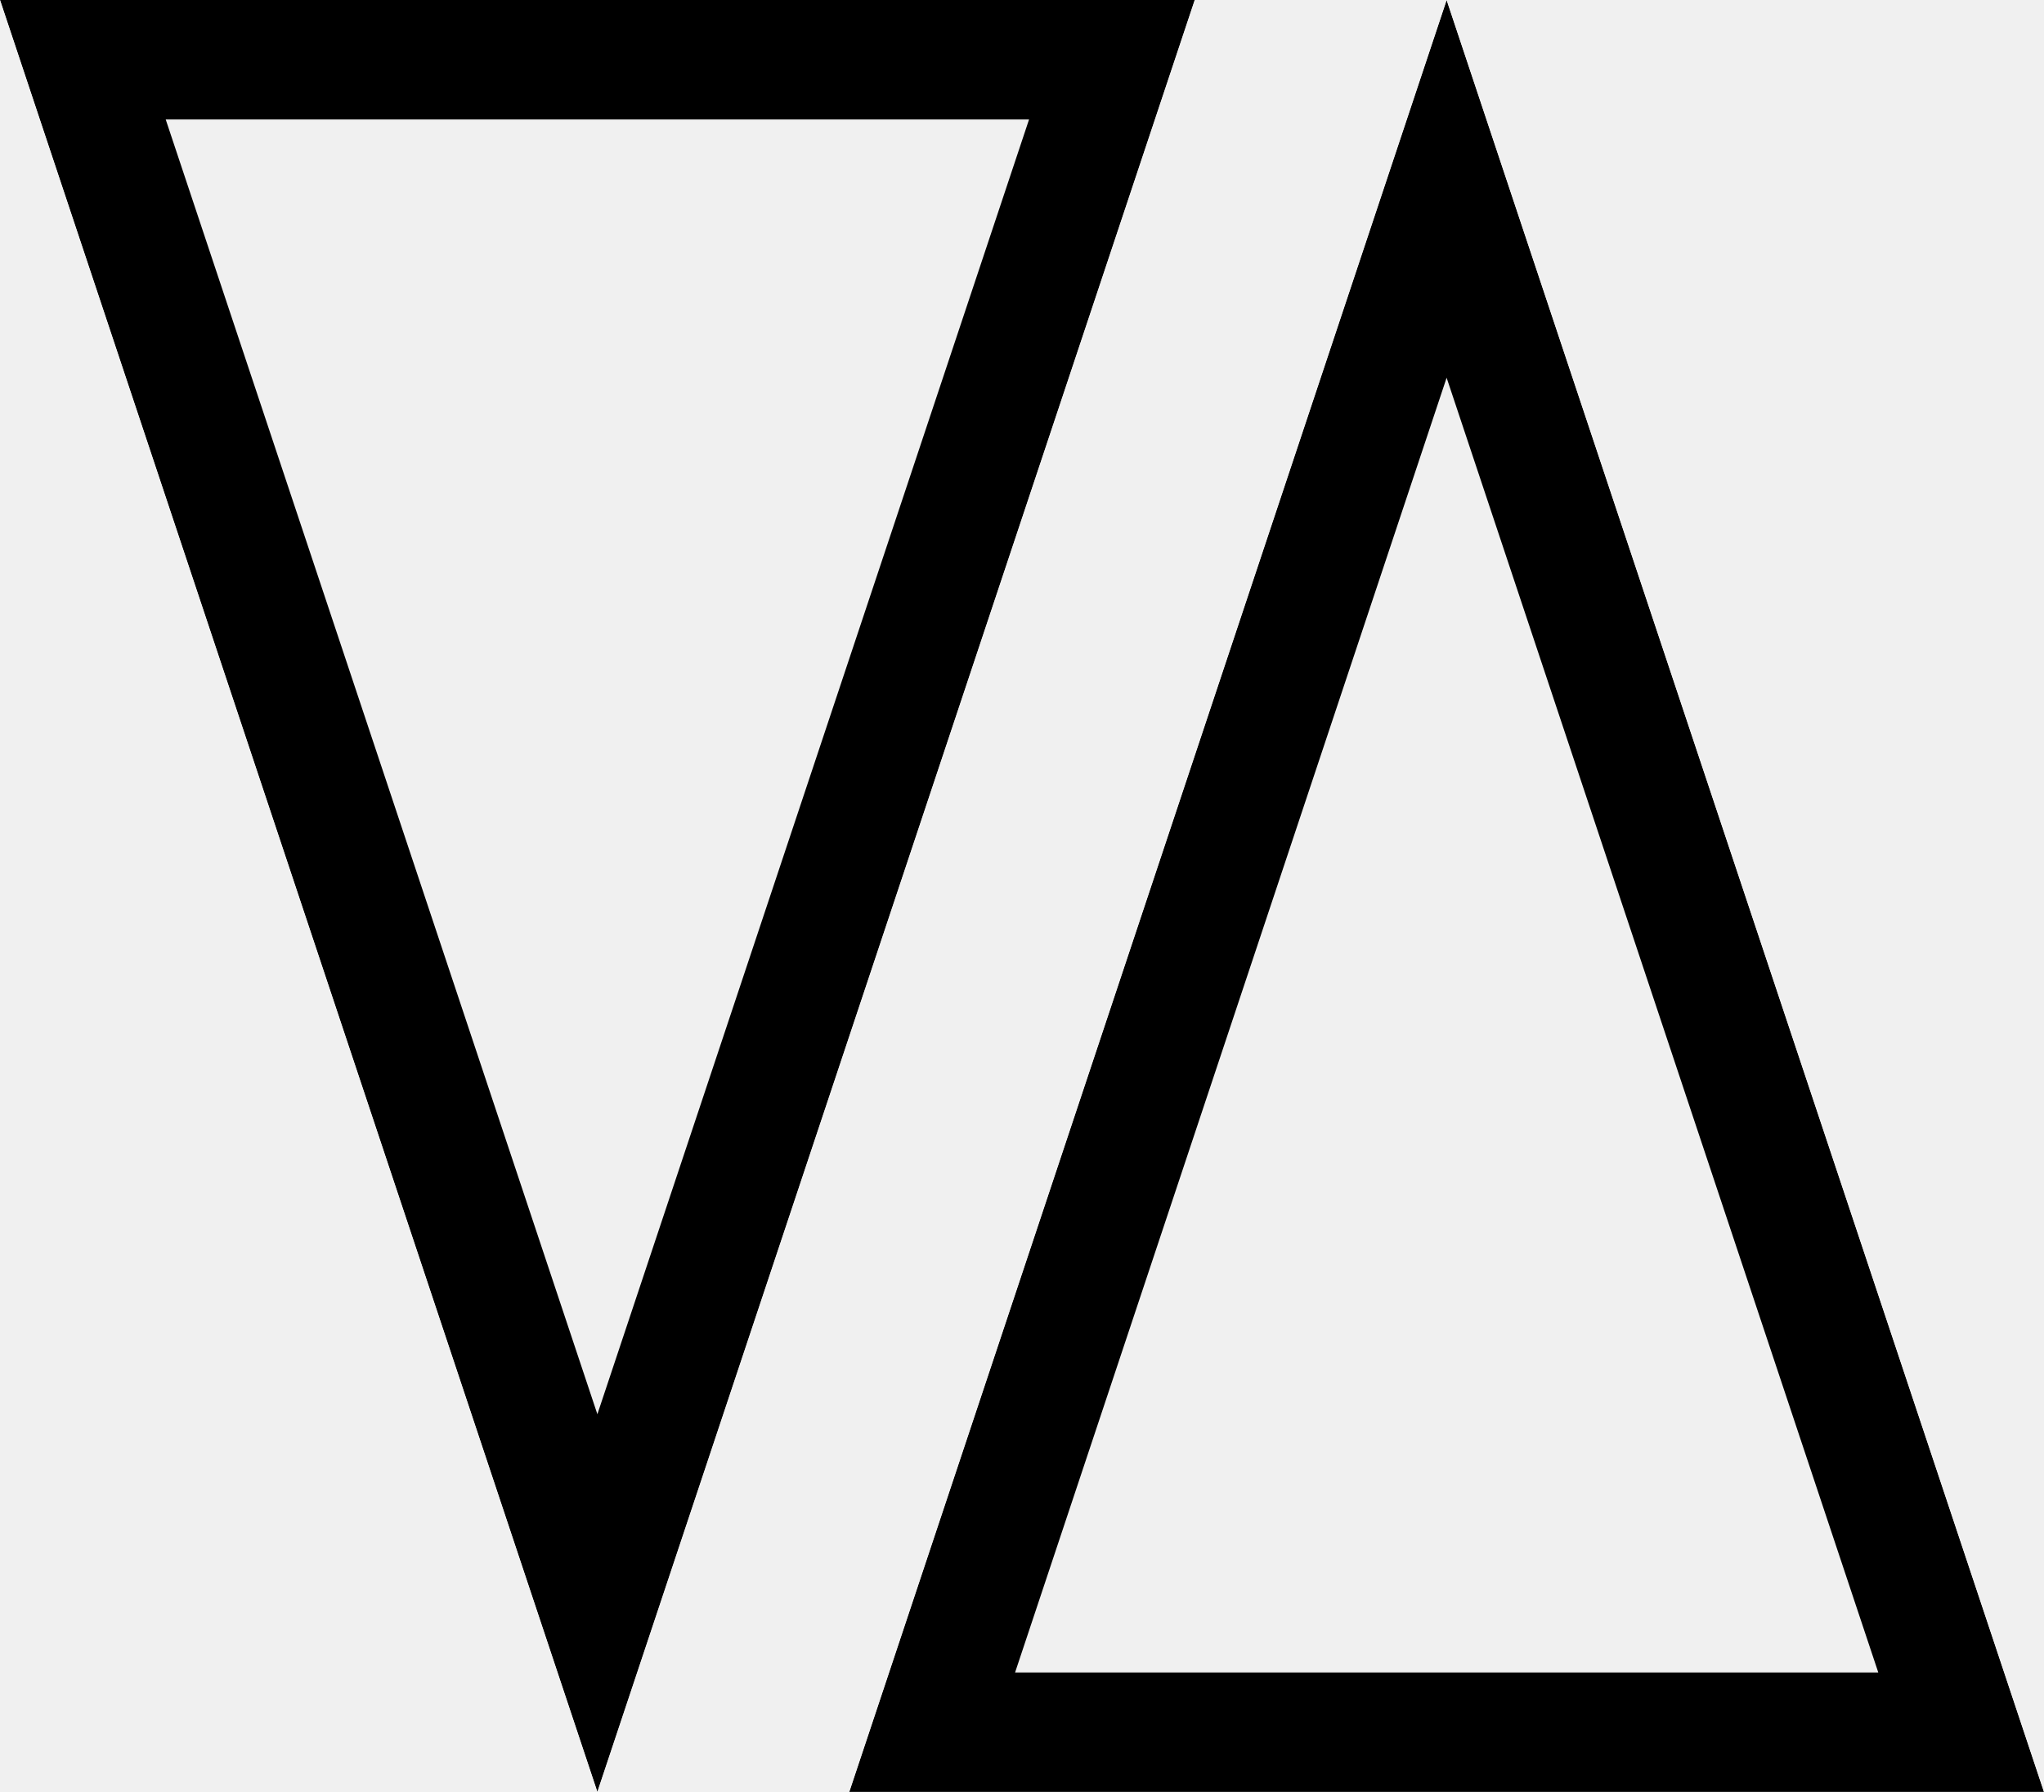
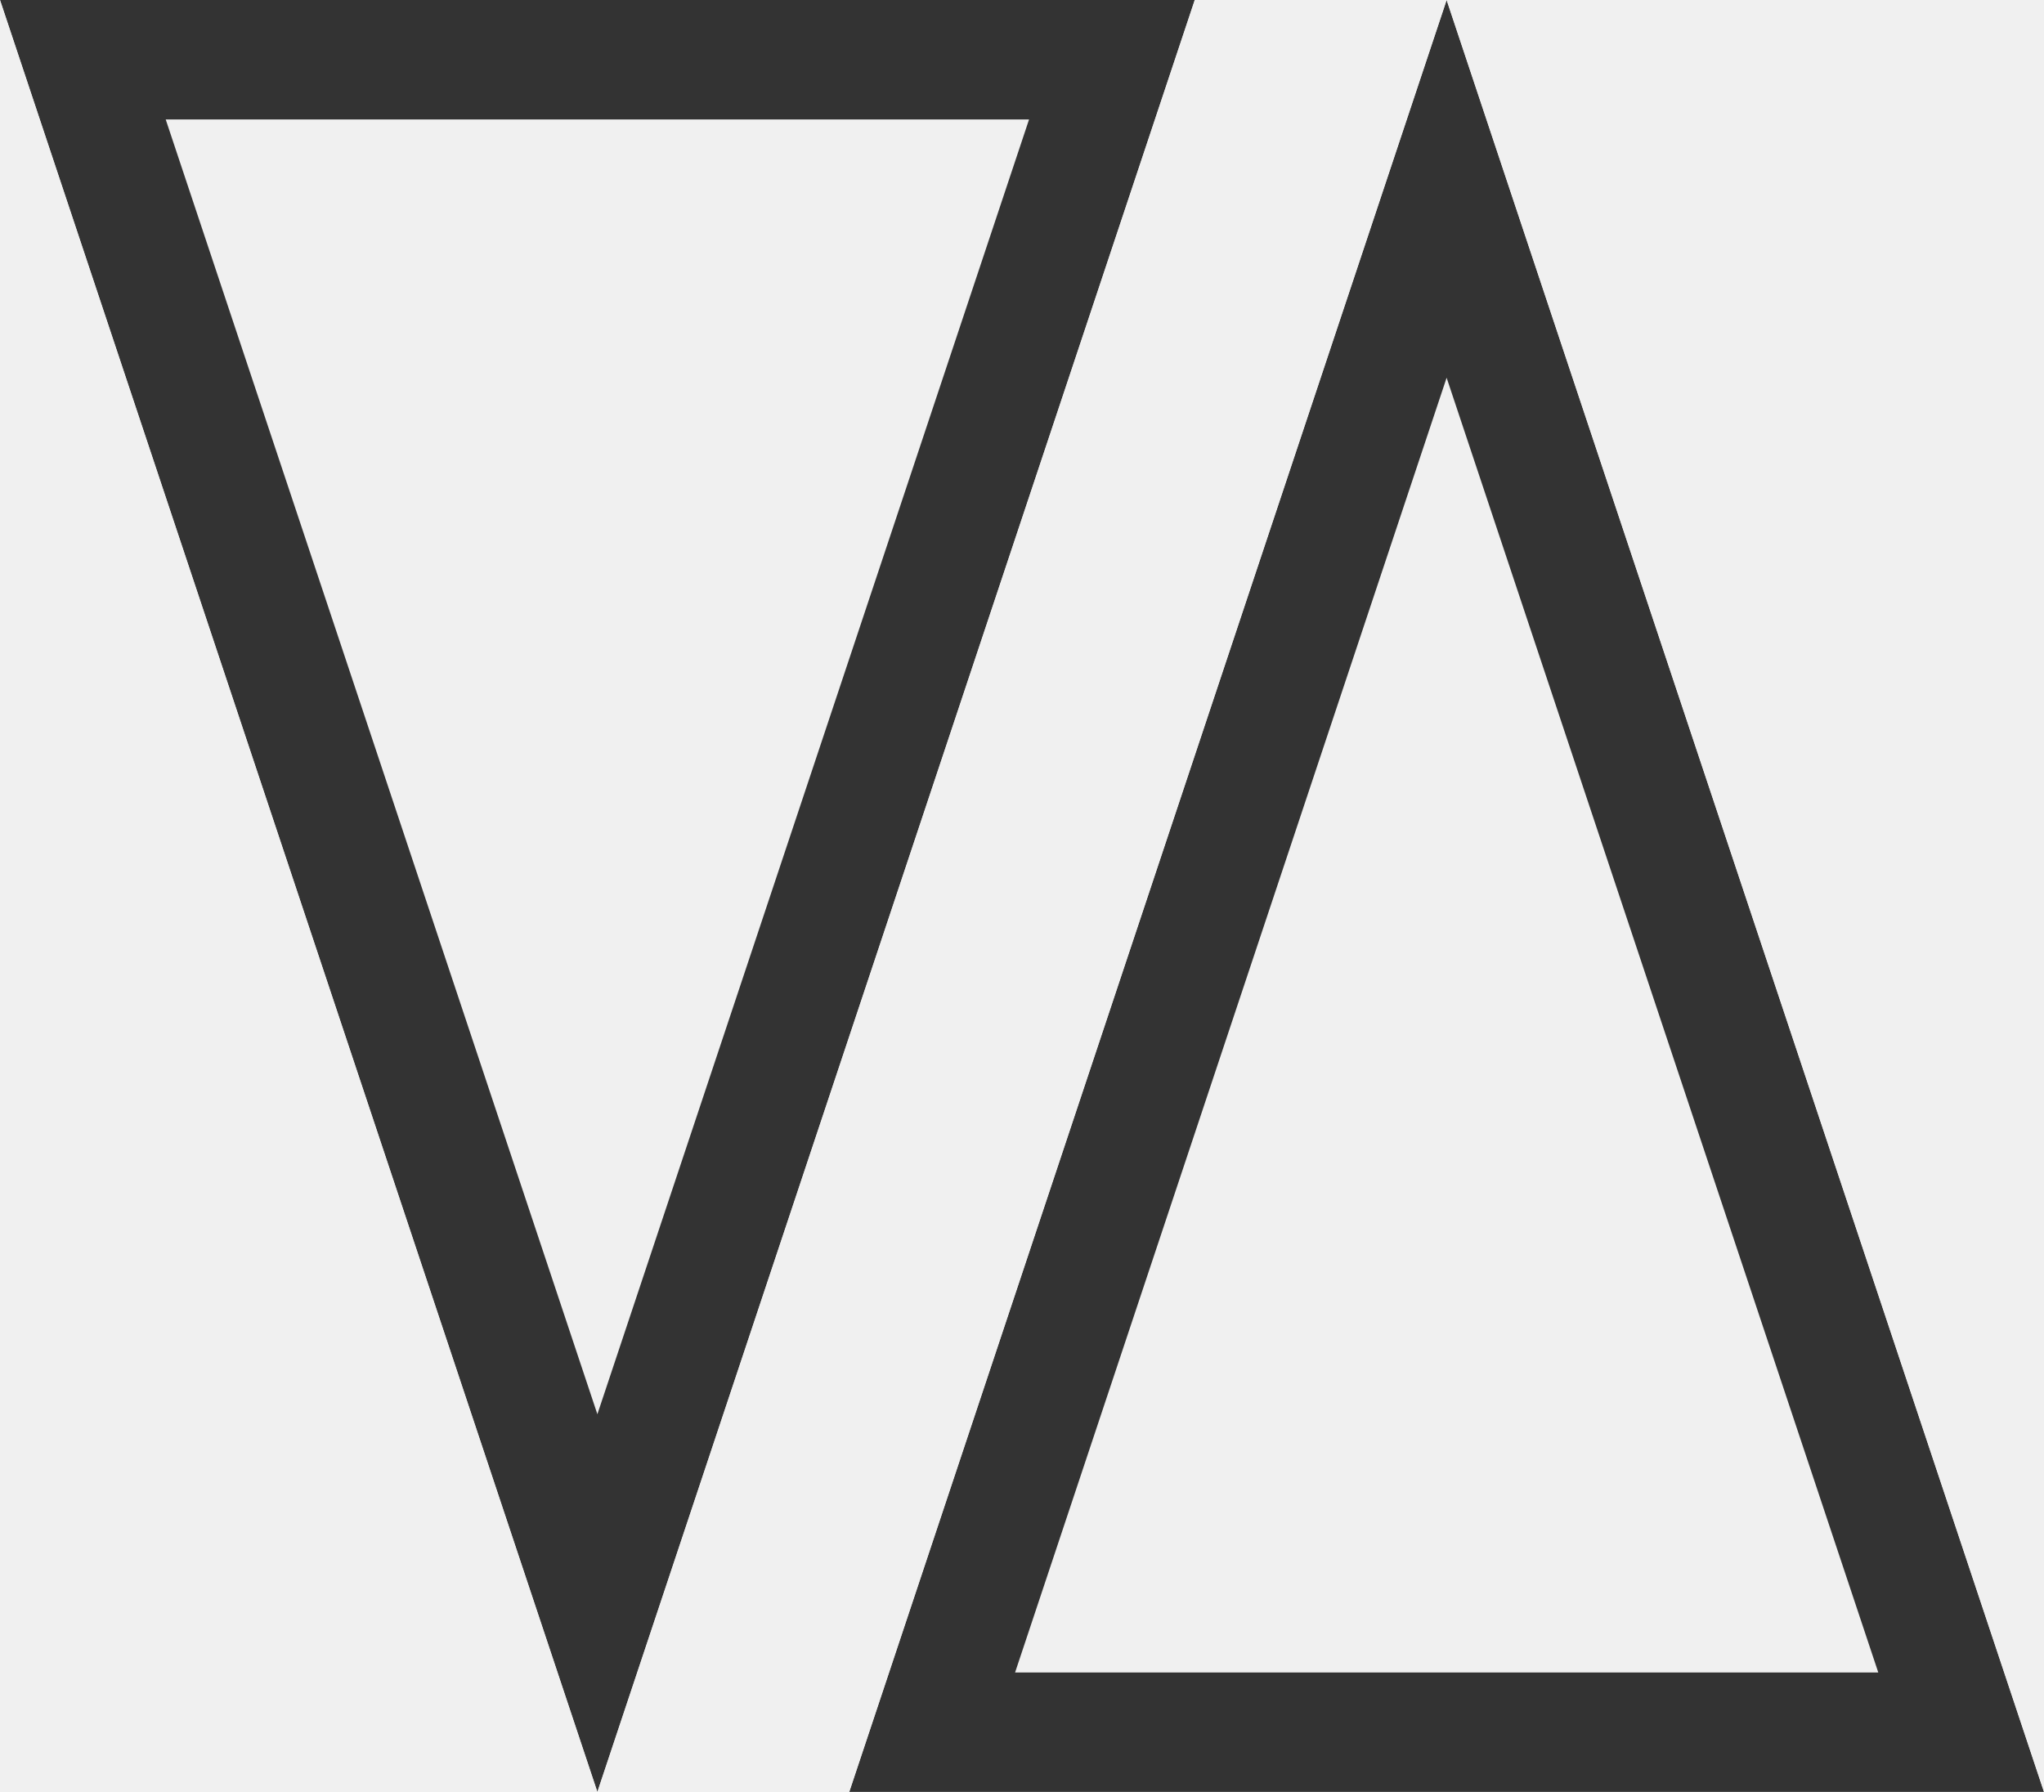
<svg xmlns="http://www.w3.org/2000/svg" width="17.108" height="15" viewBox="0 0 17.108 15">
  <defs>
    <mask id="left_hole">
      <polygon points="0,0 10,0 5,15" fill="white" />
      <polygon points="1.387,1 5,11.838 8.613,1" fill="black" />
    </mask>
    <mask id="right_hole">
      <polygon points="7.108,15 17.108,15 12.108,0" fill="white" />
      <polygon points="15.721,14 12.108,3.162 8.496,14" fill="black" />
    </mask>
  </defs>
-   <polygon points="0,0 10,0 5,15" fill="{{logo-color}}" mask="url(#left_hole)" />
-   <polygon points="7.108,15 17.108,15 12.108,0" fill="{{logo-color}}" mask="url(#right_hole)" />
+   <polygon points="0,0 10,0 5,15" fill="#333" mask="url(#left_hole)" />
+   <polygon points="7.108,15 17.108,15 12.108,0" fill="#333" mask="url(#right_hole)" />
</svg>
